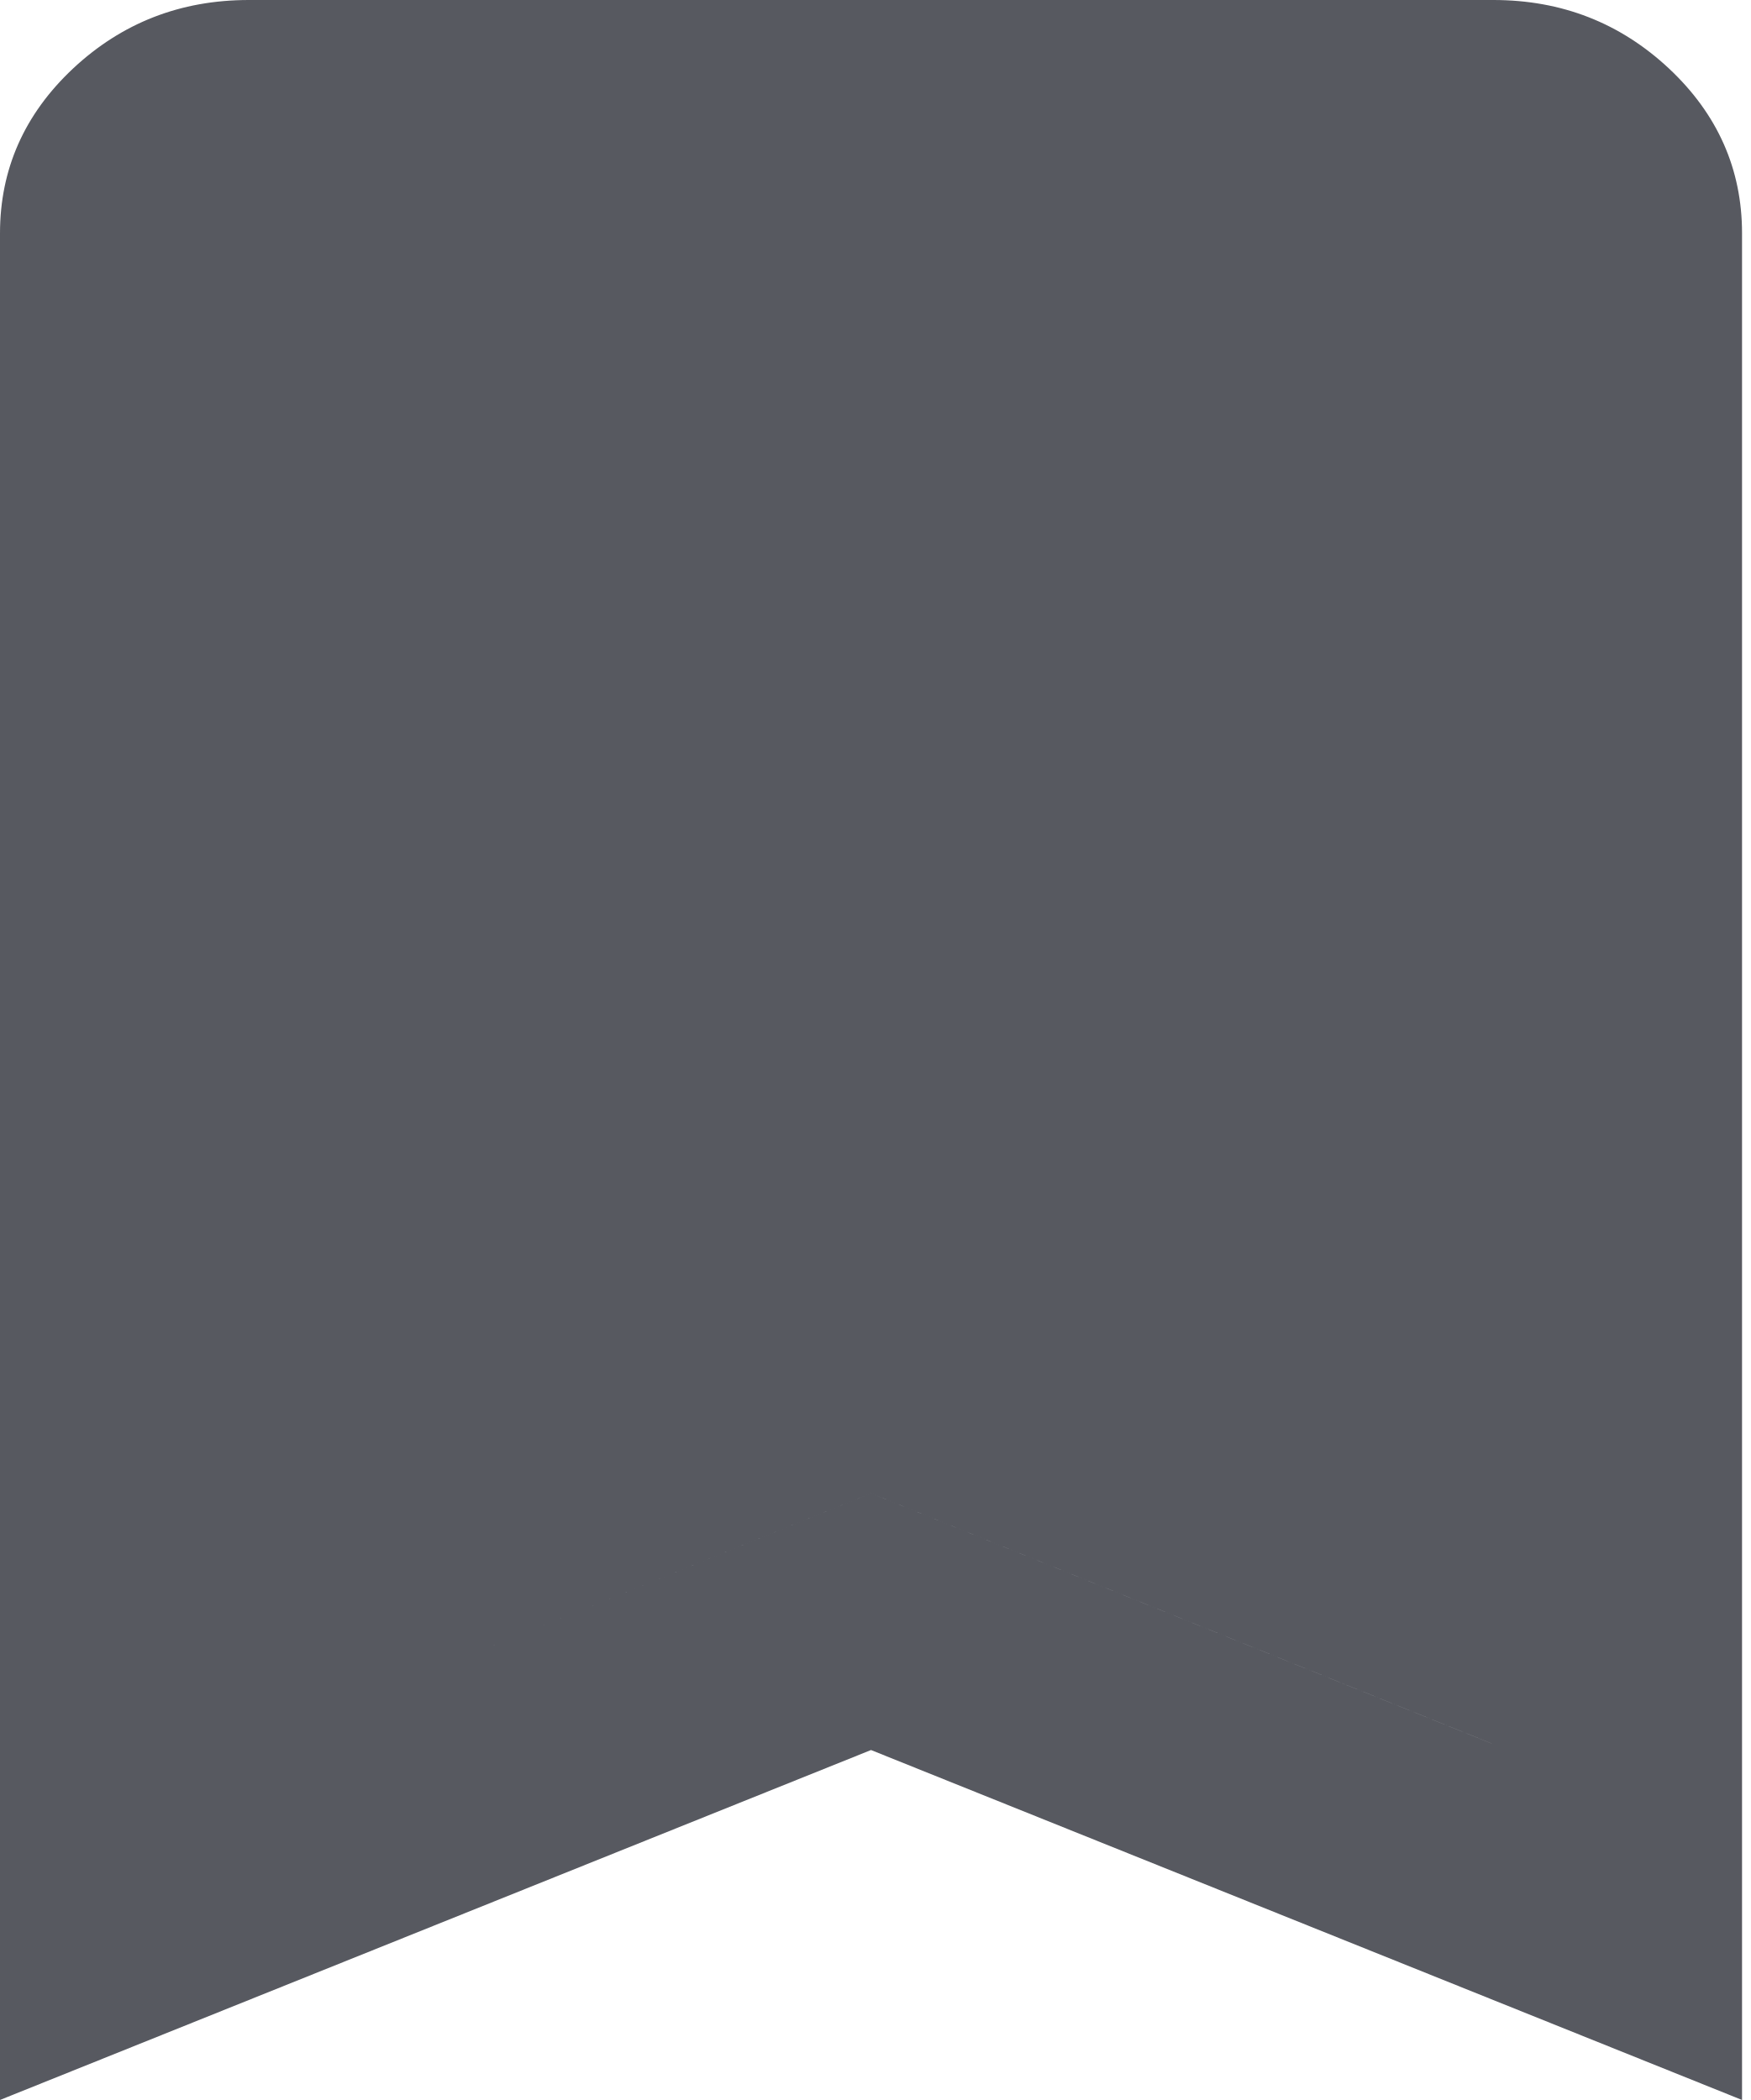
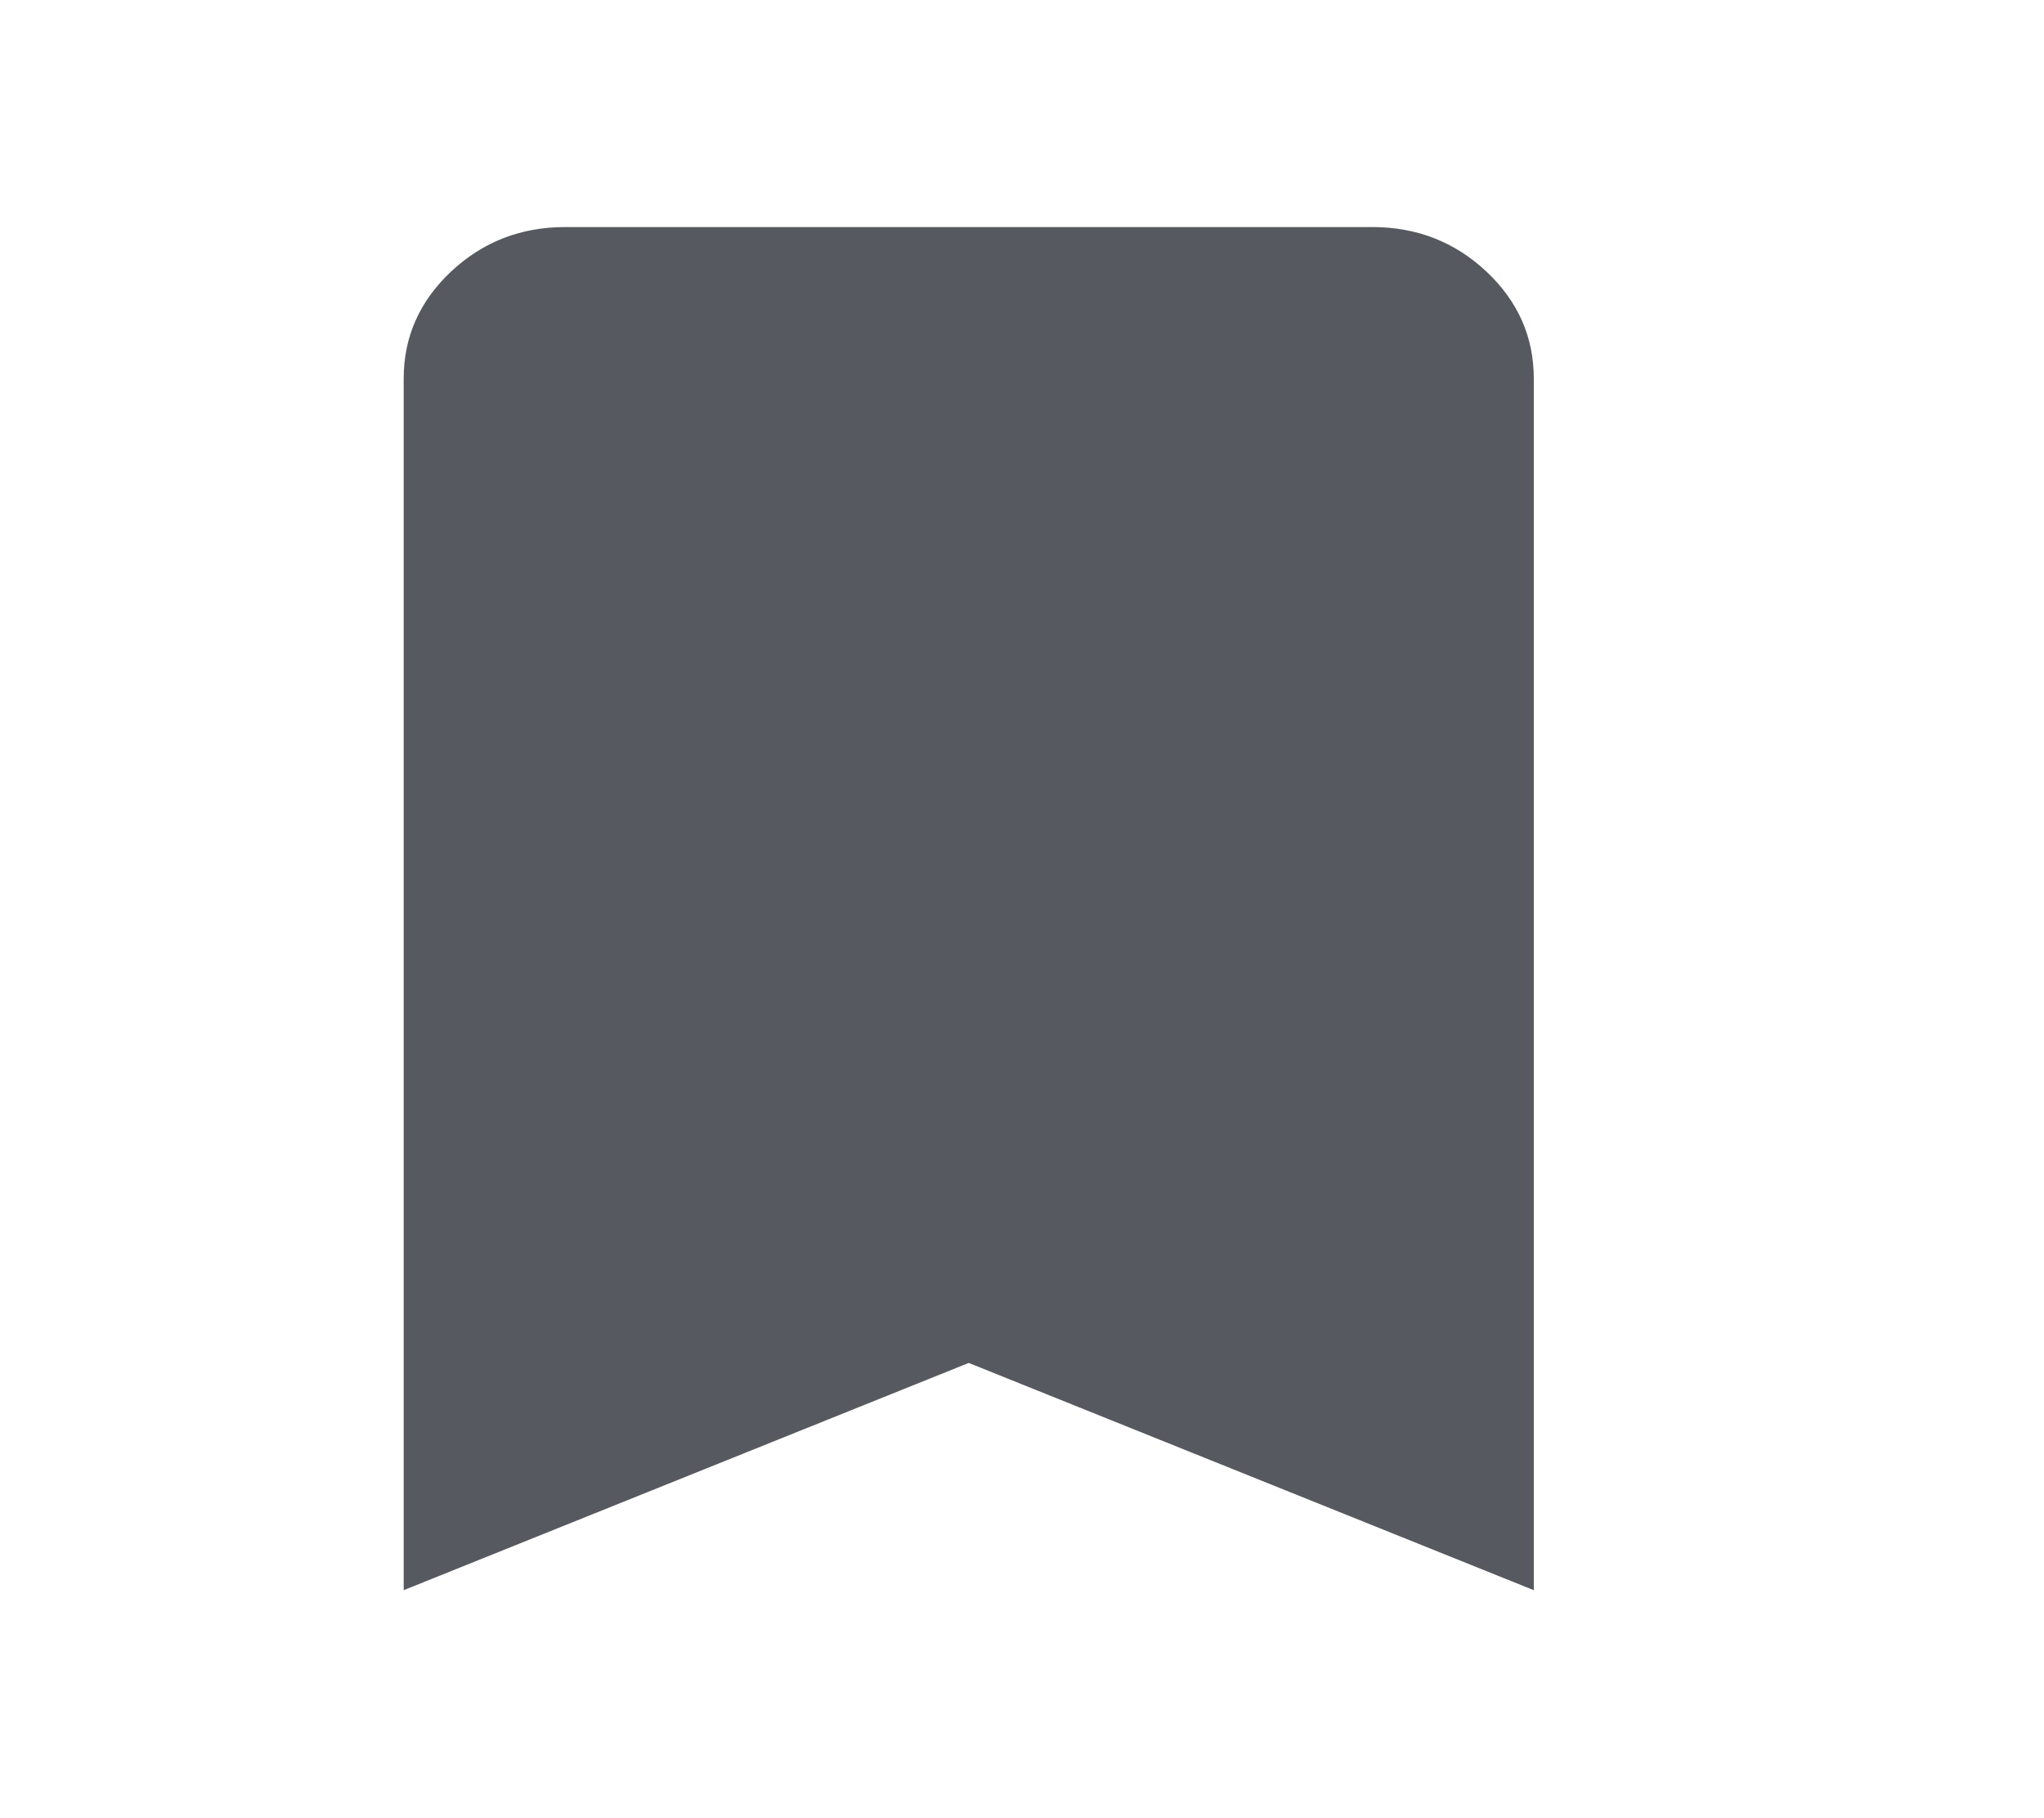
- <svg xmlns="http://www.w3.org/2000/svg" width="10" height="12" viewBox="0 0 10 12" fill="none">
-   <path d="M1.412 9.967V9.981L1.426 9.976L4.976 8.544L8.527 9.976L8.534 9.957L4.98 8.524L4.981 8.52L4.972 8.524L1.432 9.952V1.333H1.412V9.967ZM0.01 11.985V1.333C0.01 0.97 0.148 0.658 0.424 0.399C0.701 0.14 1.033 0.01 1.422 0.01H8.531C8.919 0.01 9.251 0.14 9.528 0.399C9.804 0.658 9.942 0.97 9.942 1.333V11.985L4.98 9.991L4.981 9.987L4.972 9.991L0.01 11.985Z" fill="#575960" stroke="#575960" stroke-width="0.02" />
+ <svg xmlns="http://www.w3.org/2000/svg" width="18" height="16" viewBox="0 0 18 16" fill="none">
+   <mask id="mask0_1073_104486" style="mask-type:alpha" maskUnits="userSpaceOnUse" x="0" y="0" width="18" height="16">
+     <rect x="0.5" y="0.5" width="16.061" height="15" fill="#D9D9D9" stroke="#575960" />
+   </mask>
+   <g mask="url(#mask0_1073_104486)">
+     <path d="M3.565 13.985V3.333C3.565 2.969 3.703 2.658 3.979 2.398C4.256 2.139 4.588 2.009 4.976 2.009H12.085C12.474 2.009 12.806 2.139 13.083 2.398C13.359 2.658 13.497 2.969 13.497 3.333V13.985L8.535 11.99L8.536 11.986L8.527 11.99L3.565 13.985Z" fill="#575960" stroke="#575960" stroke-width="0.02" />
+   </g>
</svg>
